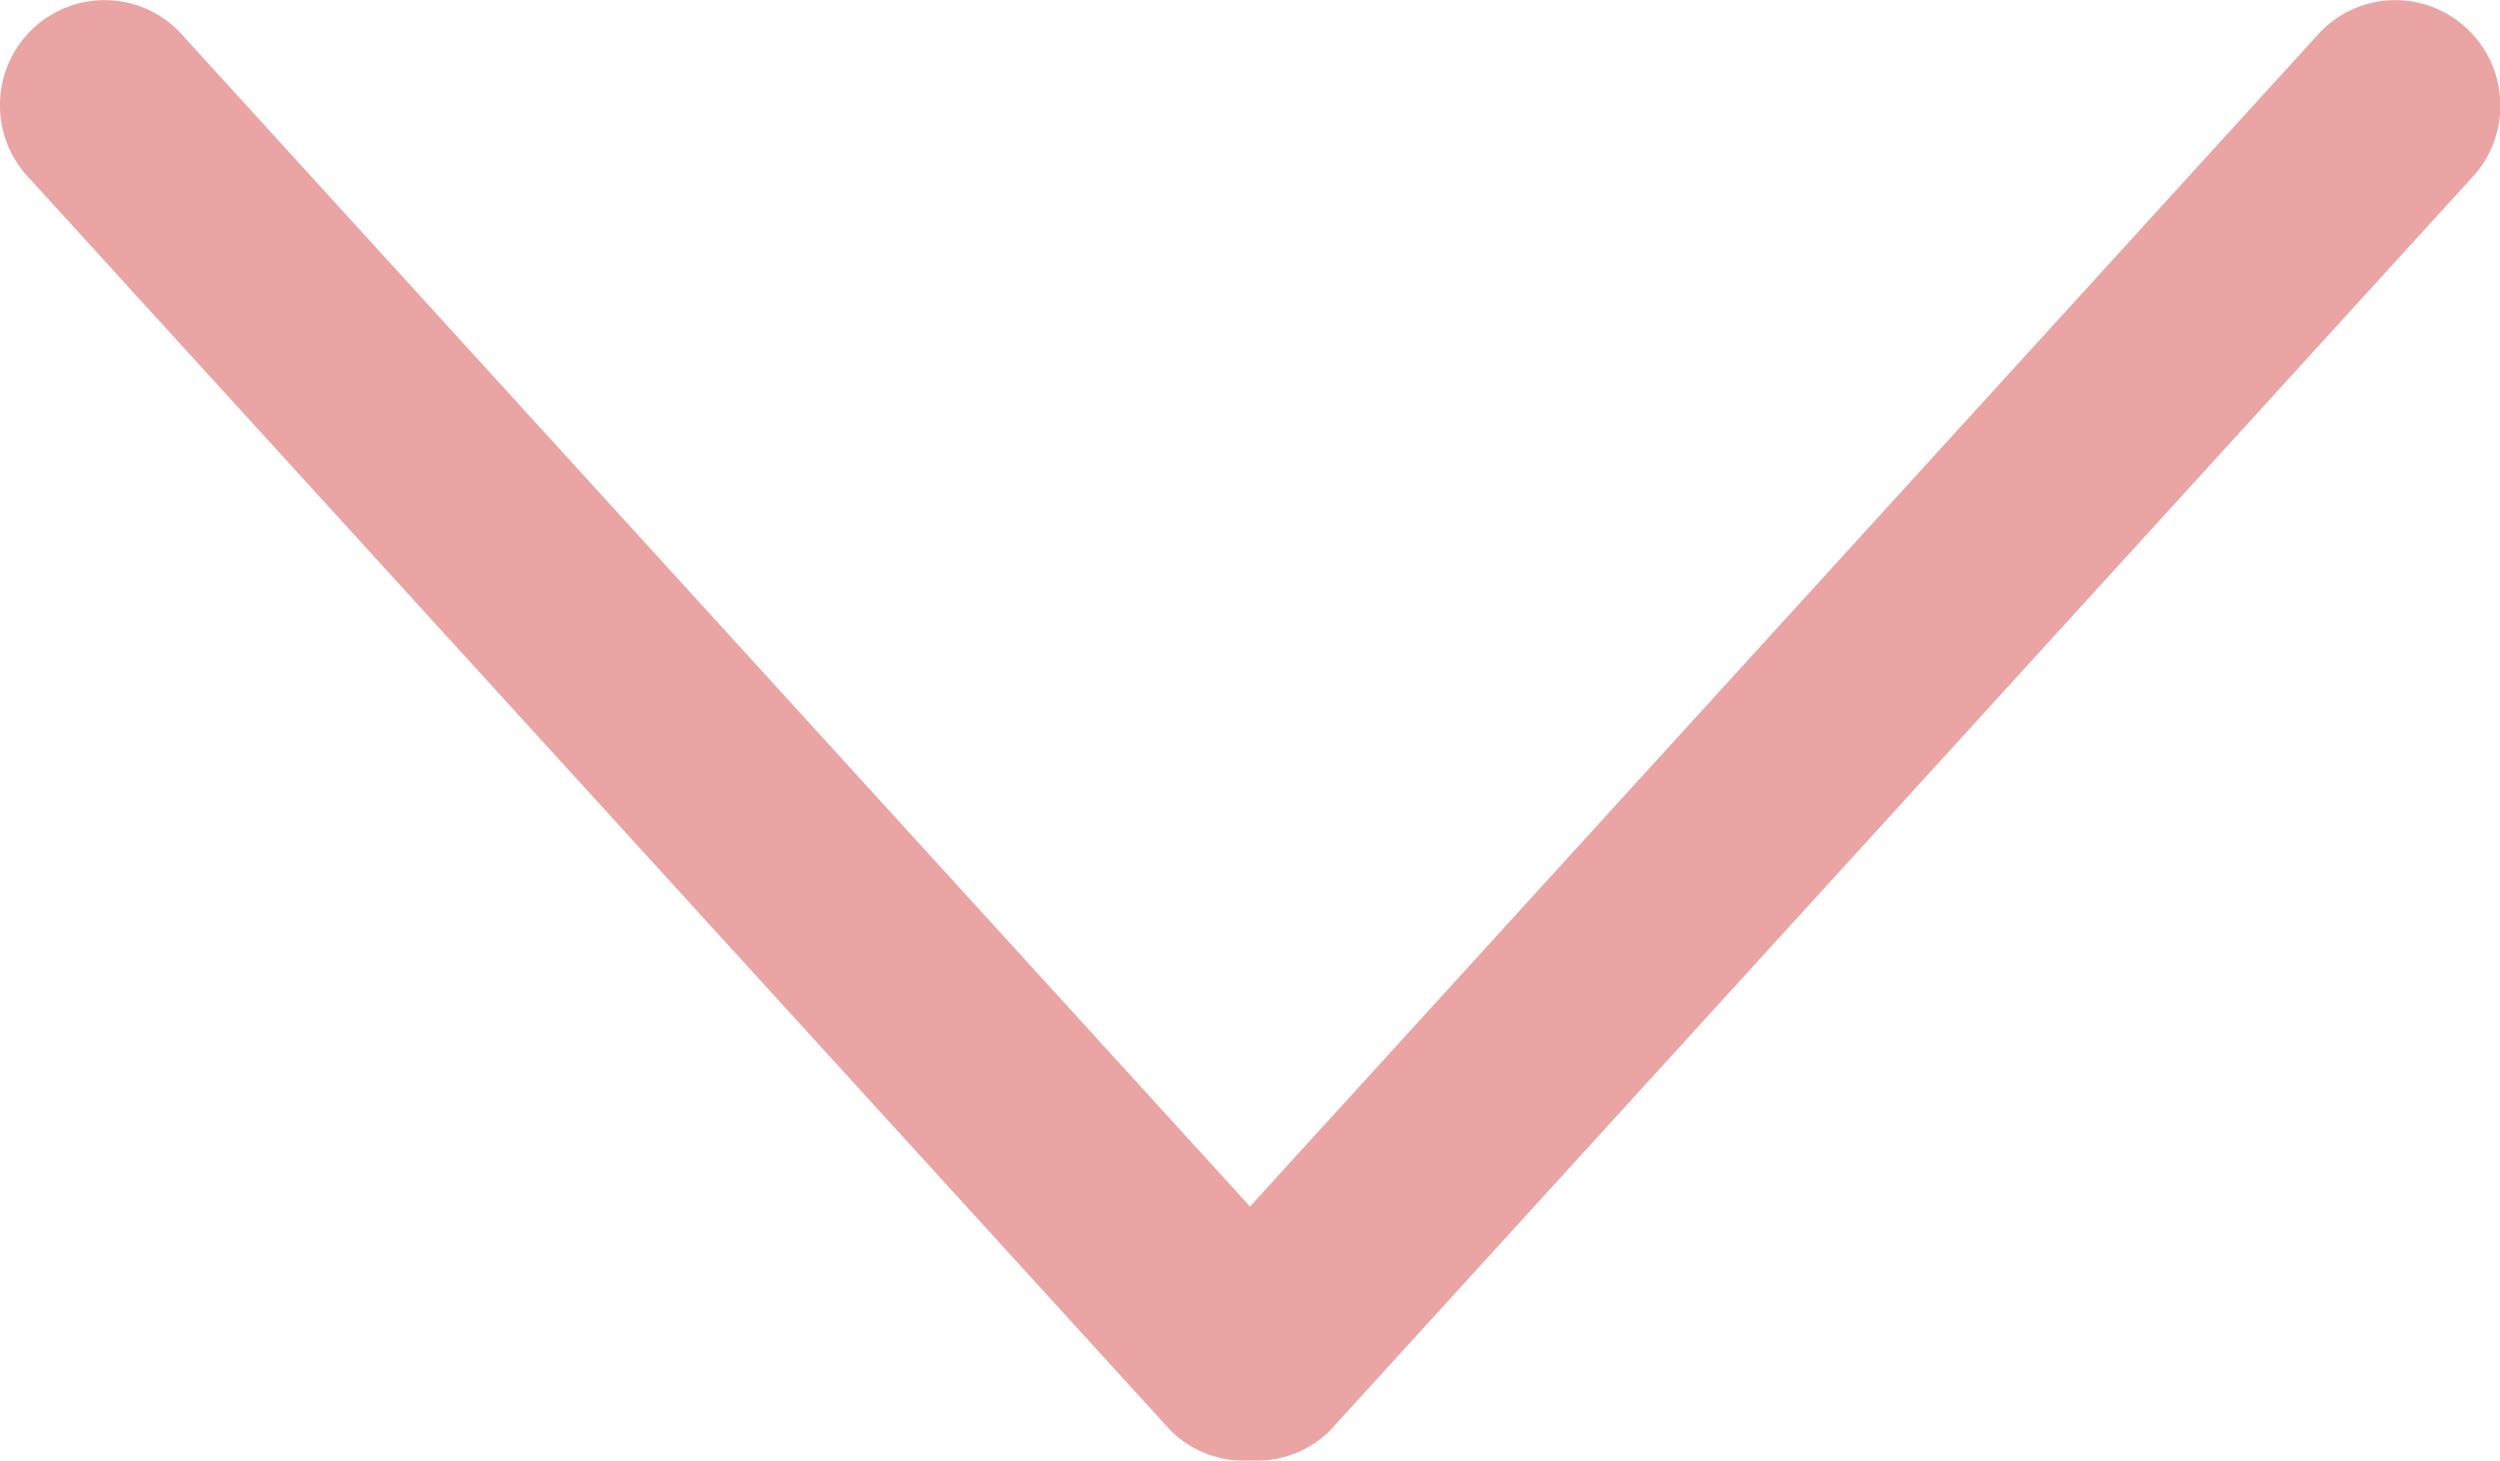
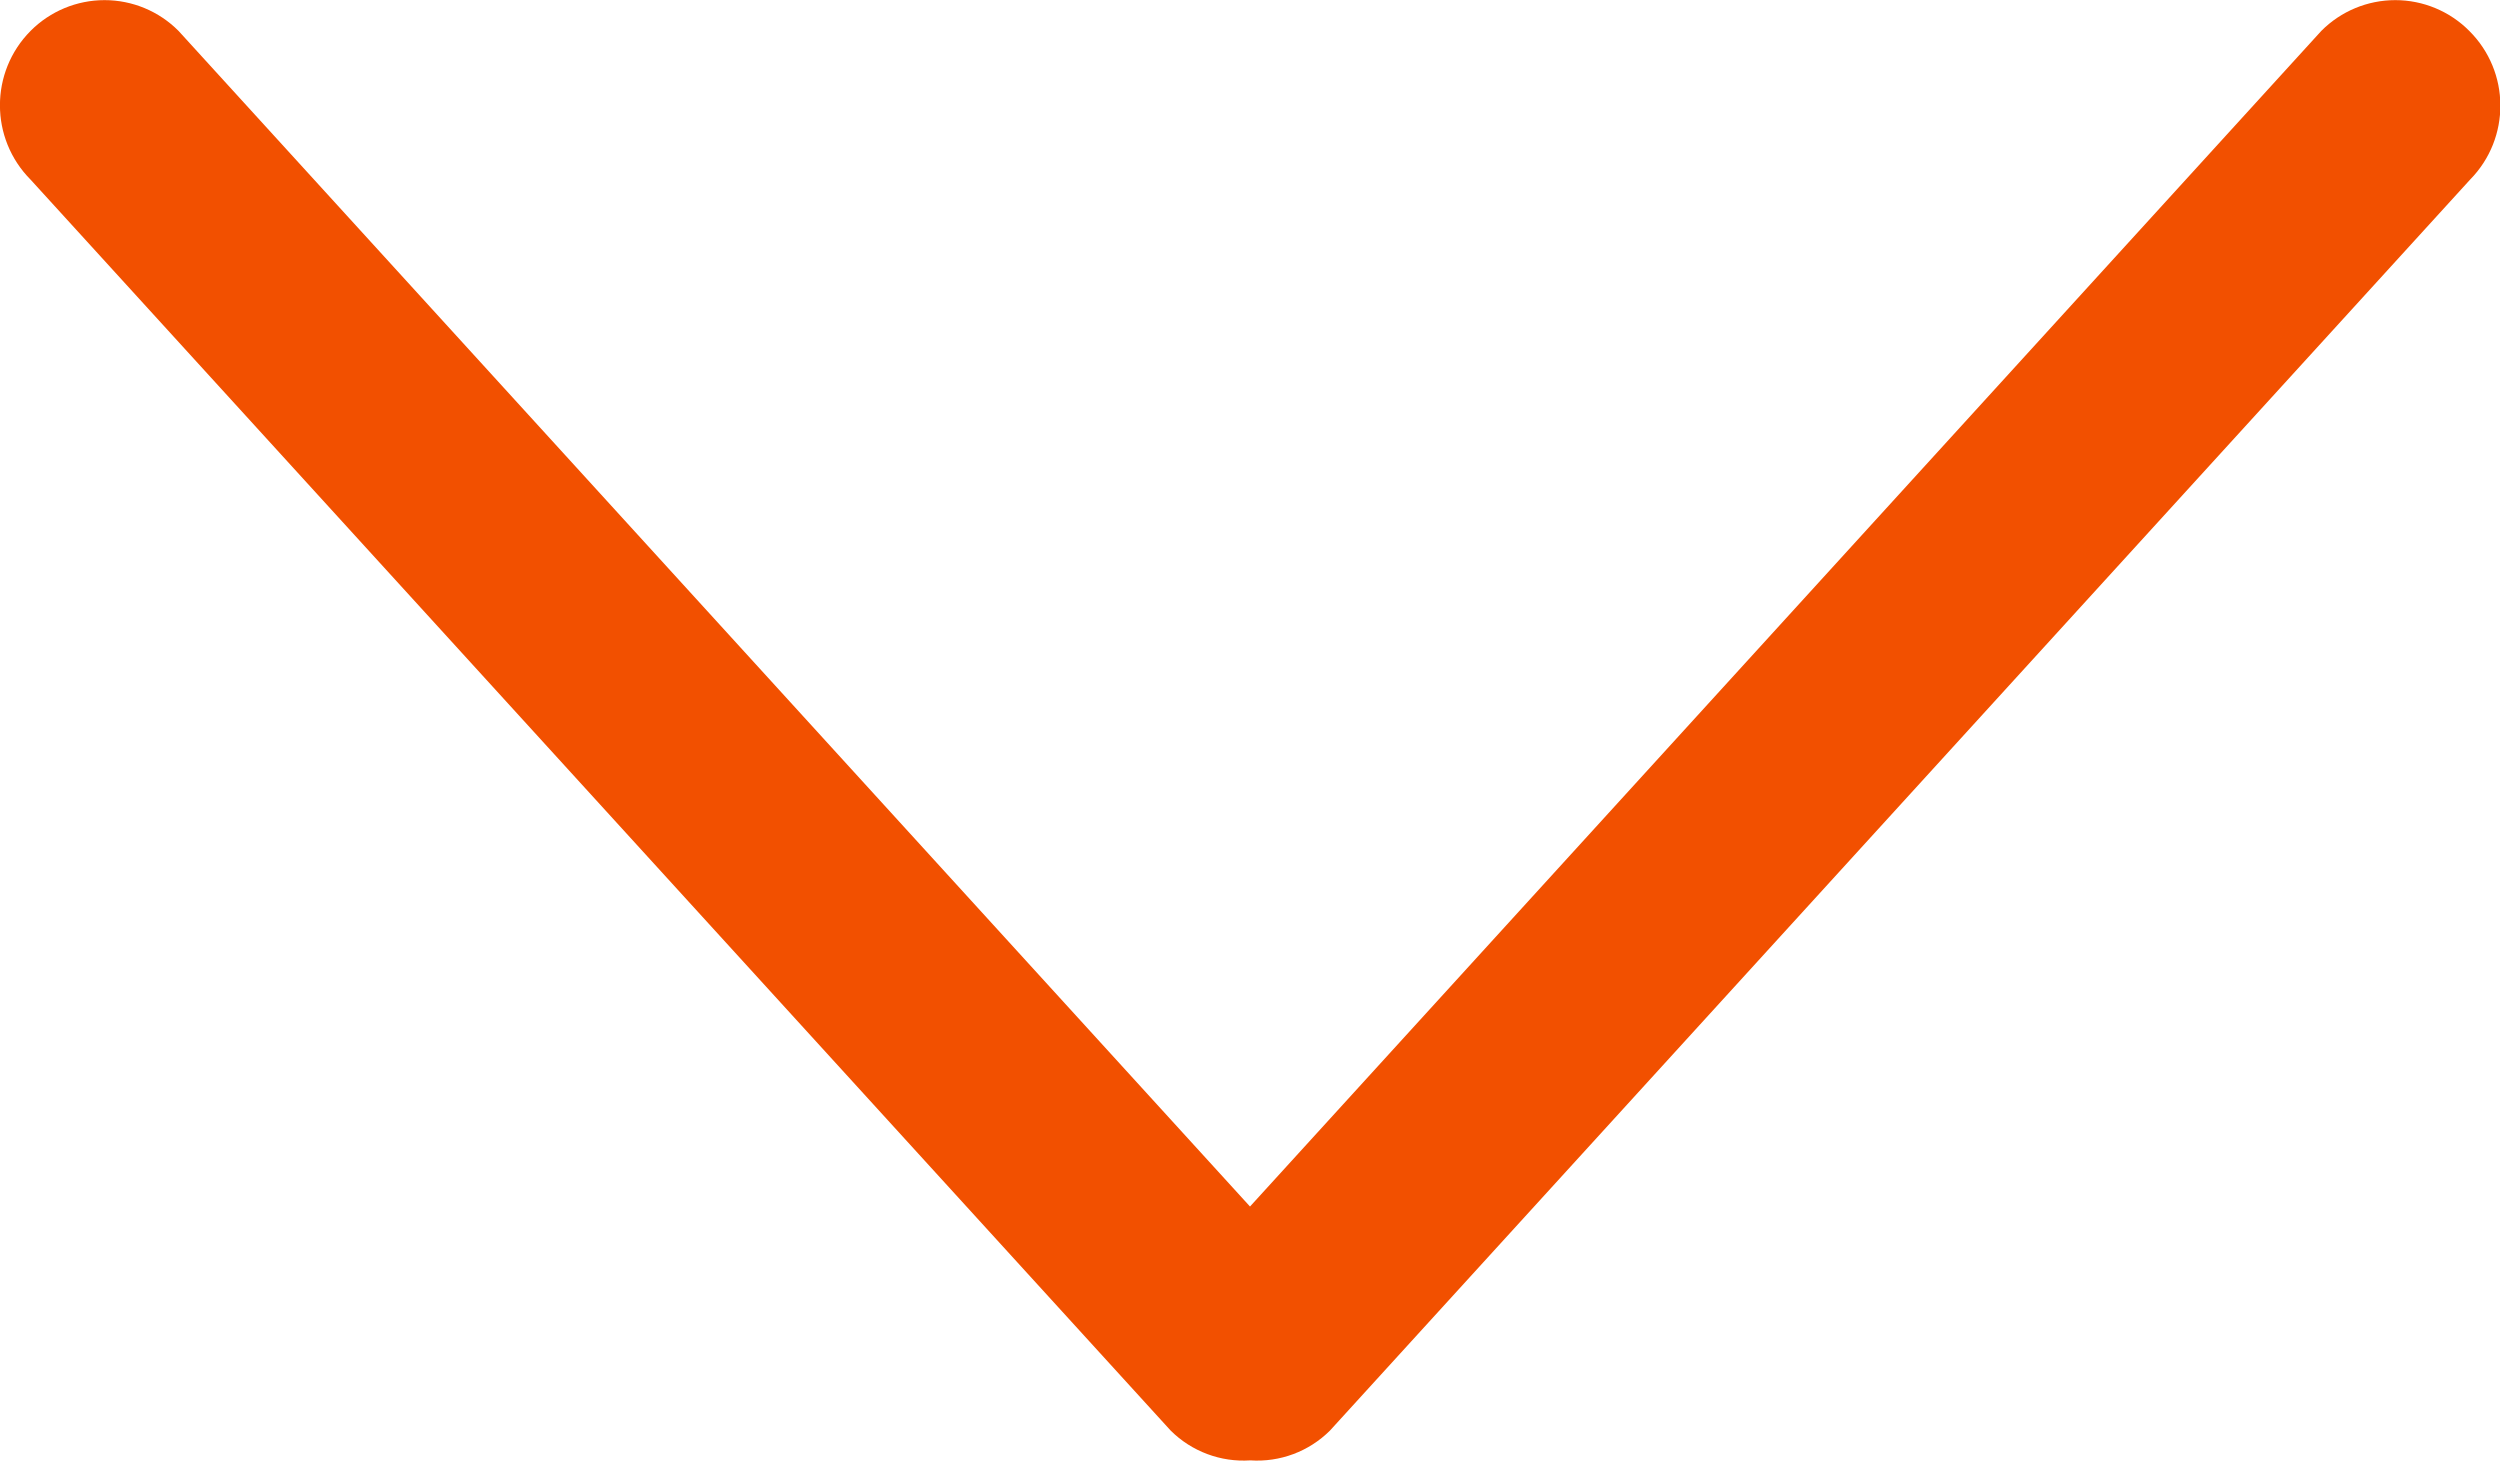
<svg xmlns="http://www.w3.org/2000/svg" width="15.698" height="9.17" viewBox="0 0 15.698 9.17">
  <g id="down-arrow" transform="translate(0 -127.244)">
    <g id="_x31_0_34_" transform="translate(0 127.244)">
      <g id="Group_20" data-name="Group 20">
-         <path id="Path_24" data-name="Path 24" d="M15.505,127.438a.655.655,0,0,0-.929,0l-6.727,7.382-6.728-7.382a.655.655,0,0,0-.929,0,.663.663,0,0,0,0,.934l7.159,7.855a.648.648,0,0,0,.5.187.647.647,0,0,0,.5-.187l7.16-7.856A.662.662,0,0,0,15.505,127.438Z" transform="translate(0 -127.244)" fill="#eaa4a4" />
+         <path id="Path_24" data-name="Path 24" d="M15.505,127.438a.655.655,0,0,0-.929,0l-6.727,7.382-6.728-7.382a.655.655,0,0,0-.929,0,.663.663,0,0,0,0,.934l7.159,7.855a.648.648,0,0,0,.5.187.647.647,0,0,0,.5-.187l7.16-7.856A.662.662,0,0,0,15.505,127.438Z" transform="translate(0 -127.244)" fill="#f25000" />
      </g>
    </g>
  </g>
</svg>
